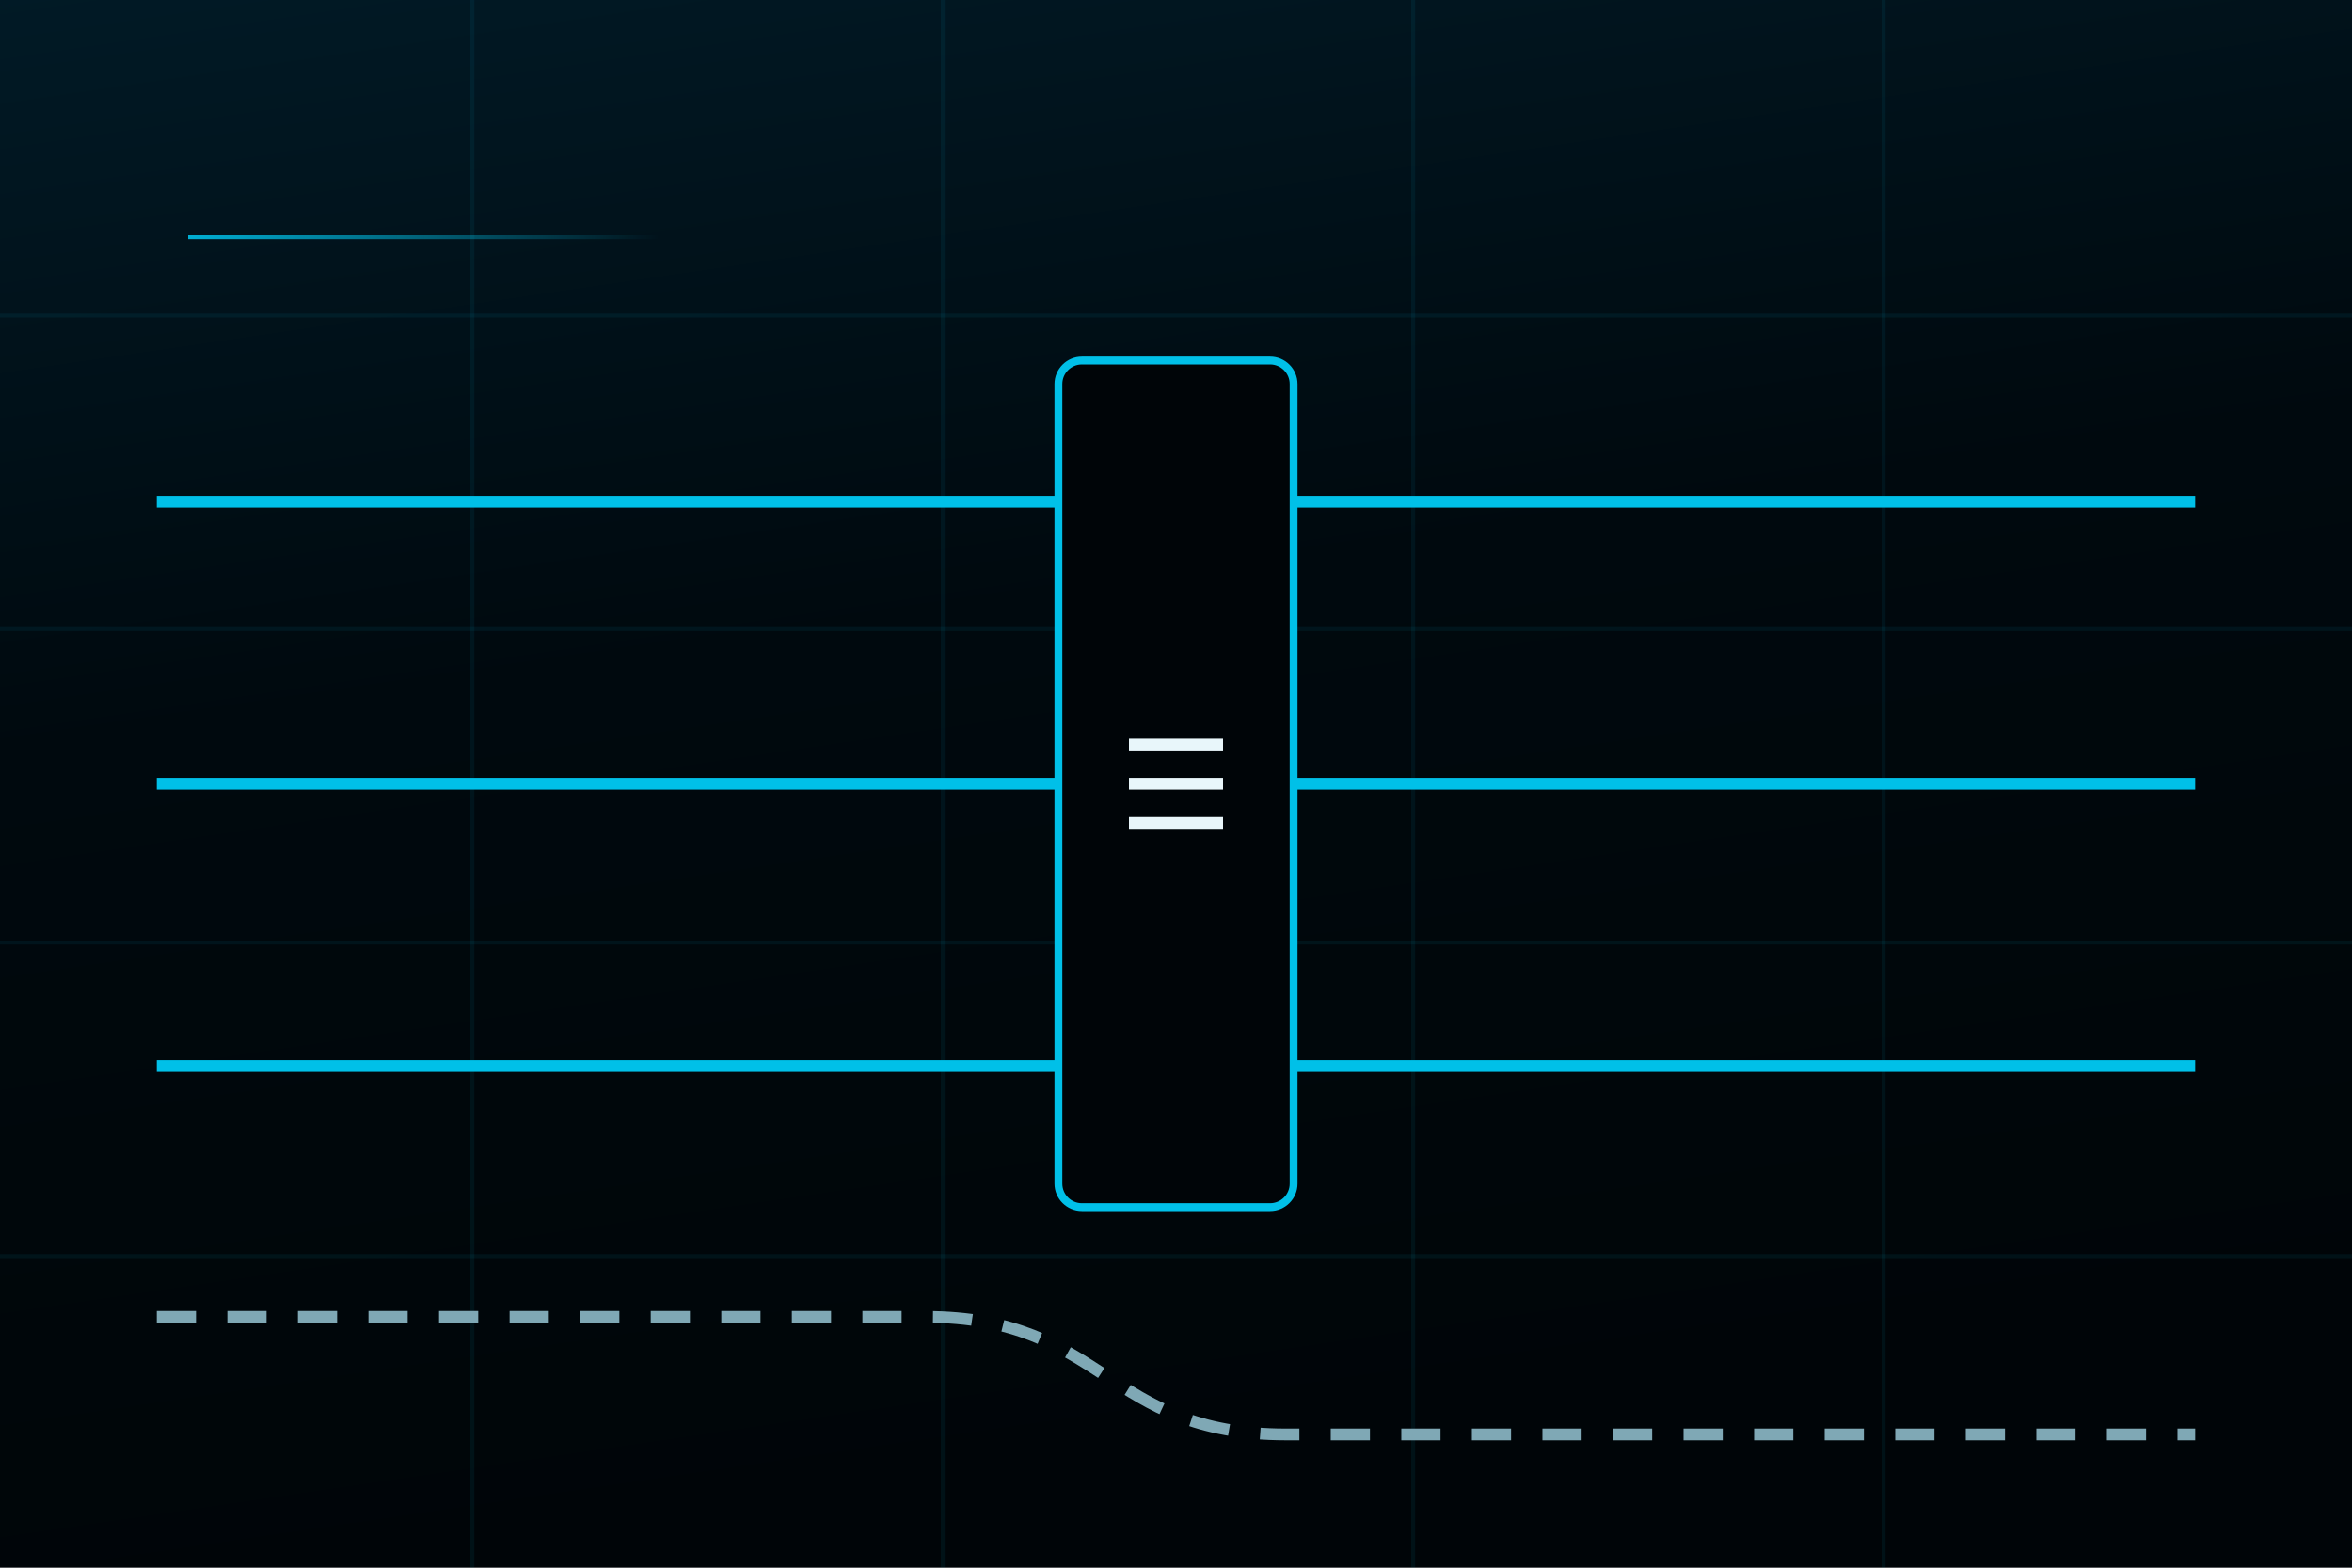
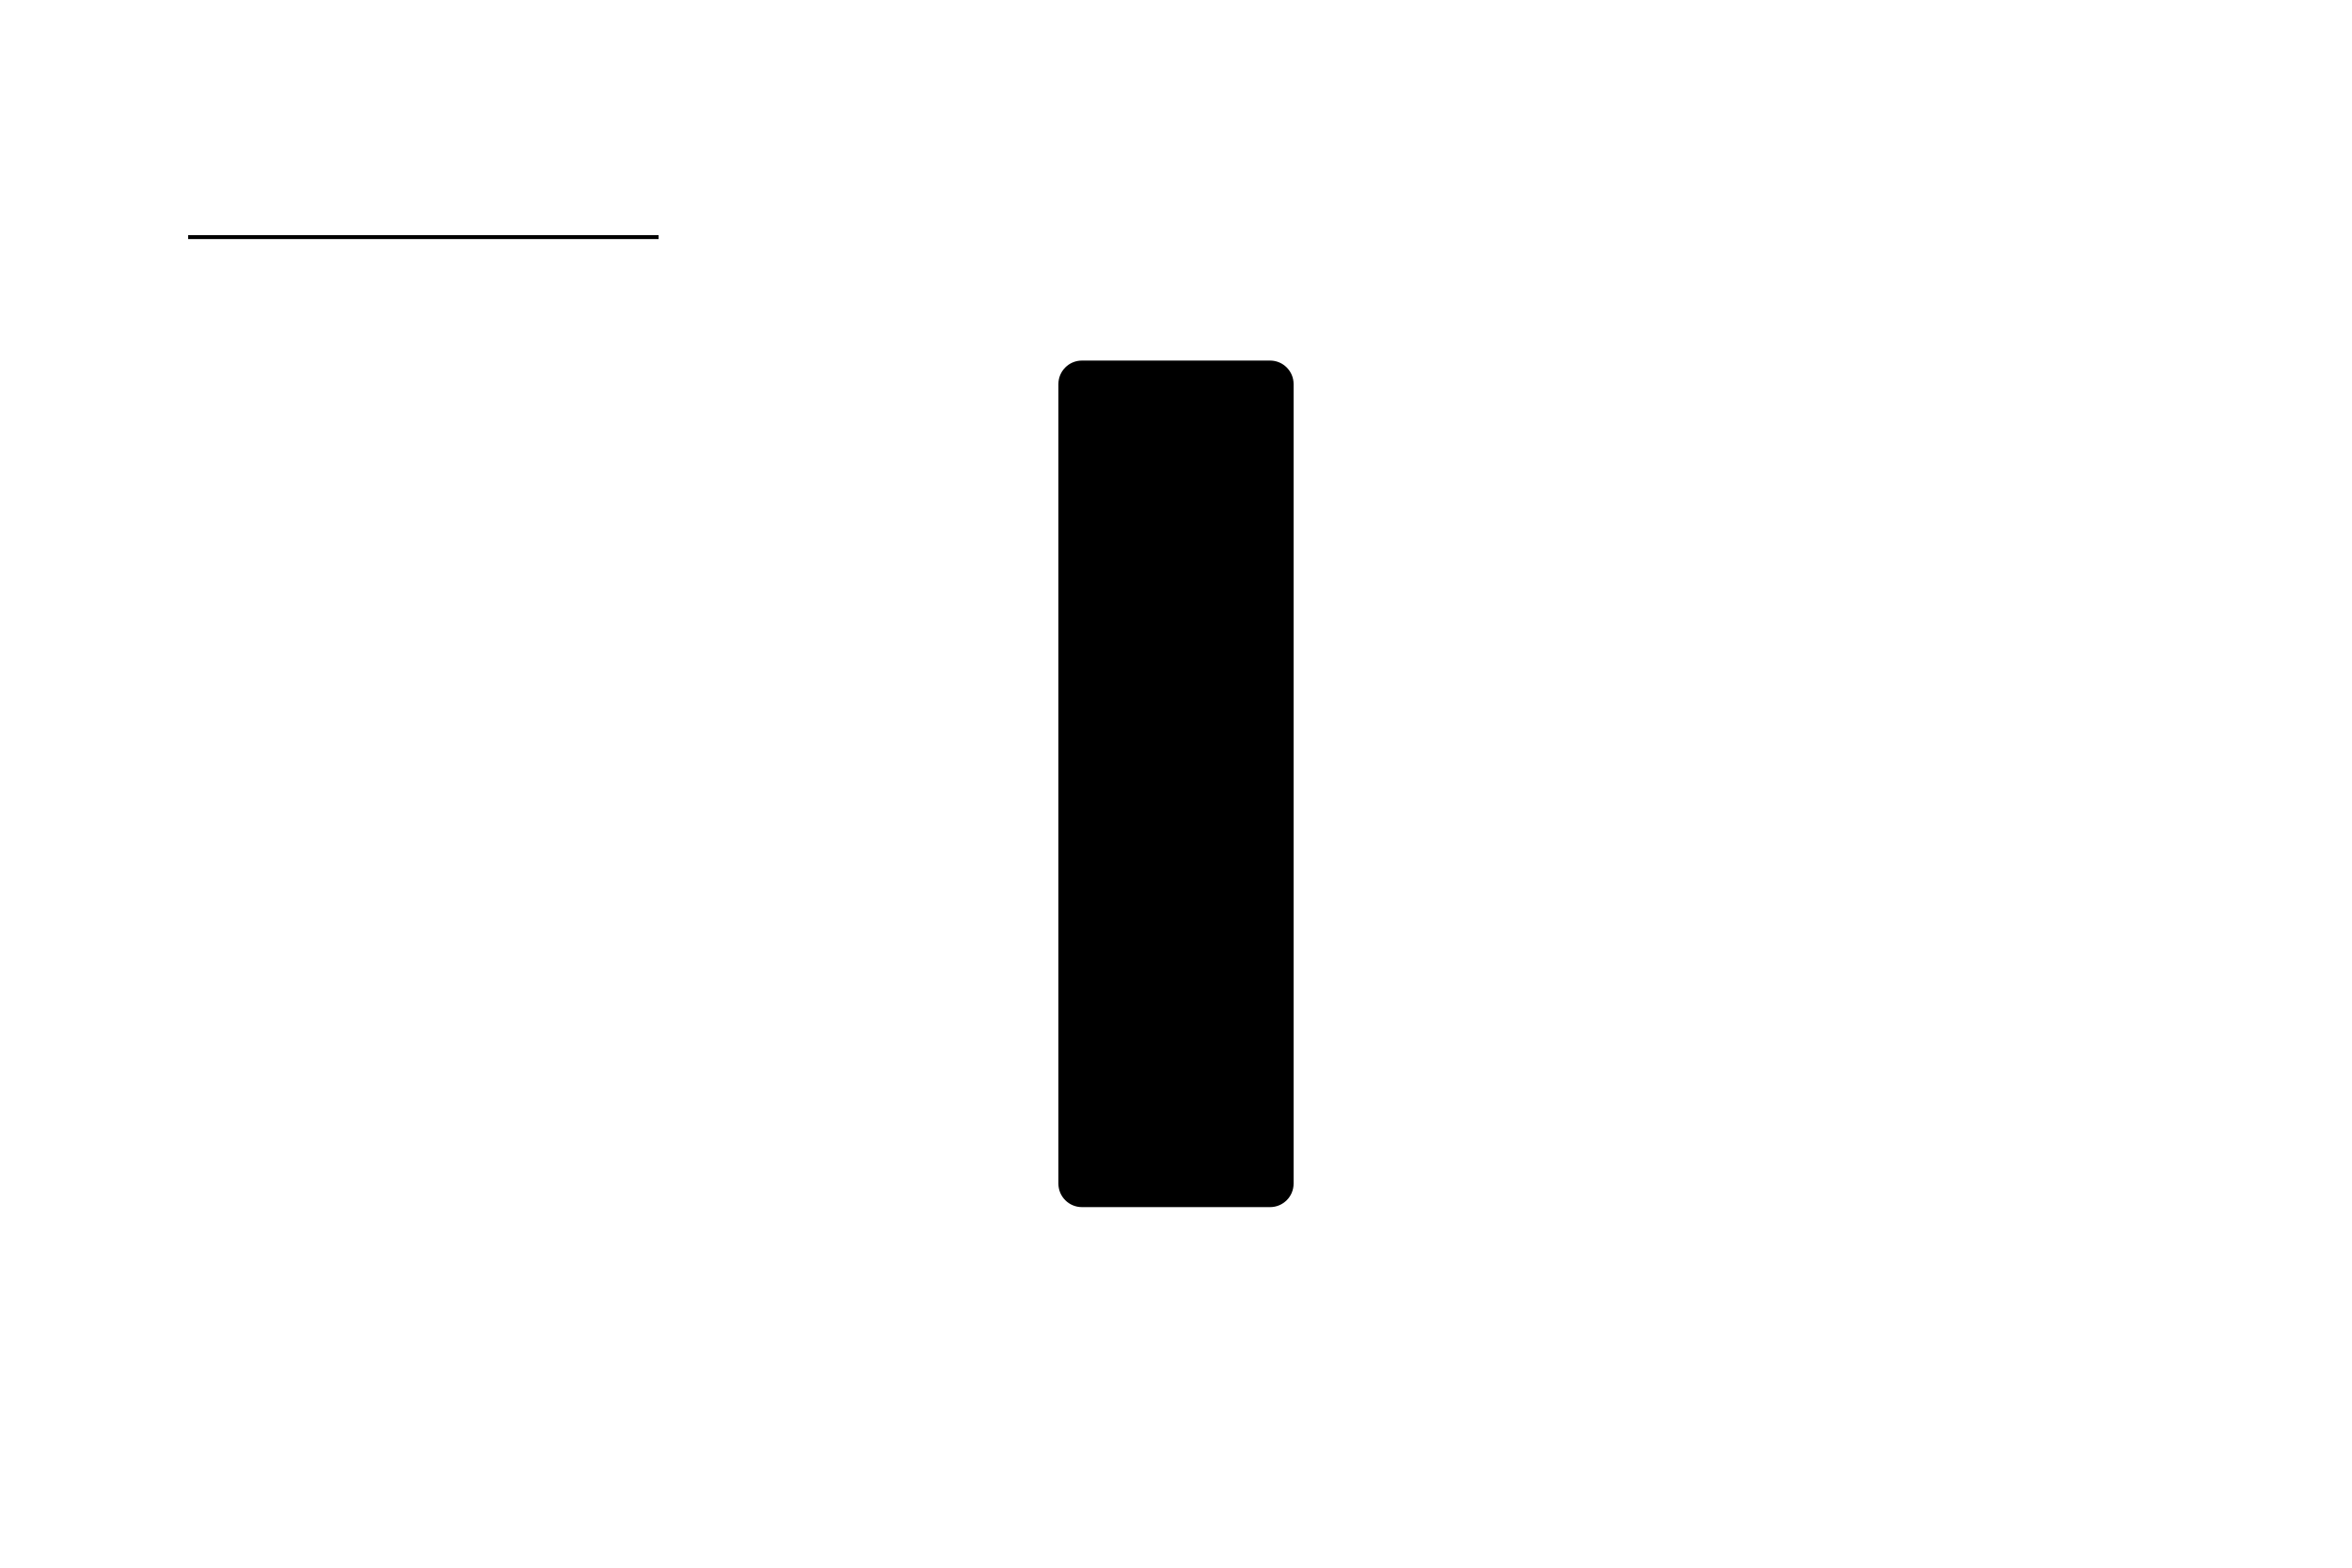
- <svg xmlns="http://www.w3.org/2000/svg" viewBox="0 0 600 400" width="600" height="400" role="img" aria-label="Traffic lanes through an inspection point, with one lane bypassing it">
-   <defs>
-     <linearGradient id="bg3" x1="0" y1="0" x2="0.22" y2="1">
-       <stop offset="0" stop-color="#011A26" />
-       <stop offset="0.46" stop-color="#00090E" />
-       <stop offset="1" stop-color="#000508" />
-     </linearGradient>
-     <linearGradient id="fade3" x1="0" y1="0" x2="1" y2="0">
-       <stop offset="0" stop-color="#00C0E8" stop-opacity="0.9" />
-       <stop offset="1" stop-color="#00C0E8" stop-opacity="0" />
-     </linearGradient>
-   </defs>
-   <rect width="600" height="400" fill="url(#bg3)" />
-   <g stroke="#00C0E8" stroke-opacity="0.07" stroke-width="1">
+ <svg xmlns="http://www.w3.org/2000/svg" viewBox="0 0 600 400" class="dh-thumb" role="img" aria-label="Traffic lanes through an inspection point, with one lane bypassing it">
+   <g class="t-grid">
    <path d="M0 80.5H600M0 160.5H600M0 240.5H600M0 320.5H600" />
    <path d="M120.5 0V400M240.5 0V400M360.5 0V400M480.5 0V400" />
  </g>
-   <g stroke="#00C0E8" stroke-width="3" fill="none">
+   <g class="t-accent" stroke-width="3" fill="none">
    <path d="M40 128 H560" />
    <path d="M40 200 H560" />
    <path d="M40 272 H560" />
  </g>
-   <path d="M40 336 H236 C282 336 282 366 328 366 H560" fill="none" stroke="#7FA8B5" stroke-width="3" stroke-dasharray="10 8" />
-   <rect x="270" y="92" width="60" height="216" fill="#000508" stroke="#00C0E8" stroke-width="2" rx="6" />
-   <g stroke="#E8F6FA" stroke-width="3">
+   <path class="t-line" d="M40 336 H236 C282 336 282 366 328 366 H560" fill="none" stroke-width="3" stroke-dasharray="10 8" />
+   <rect class="t-plate t-accent" x="270" y="92" width="60" height="216" stroke-width="2" rx="6" />
+   <g class="t-ink-stroke" stroke-width="3">
    <path d="M288 190 H312" />
    <path d="M288 200 H312" />
    <path d="M288 210 H312" />
  </g>
-   <rect x="48" y="60" width="120" height="1" fill="url(#fade3)" />
+   <rect class="t-rule" x="48" y="60" width="120" height="1" />
</svg>
